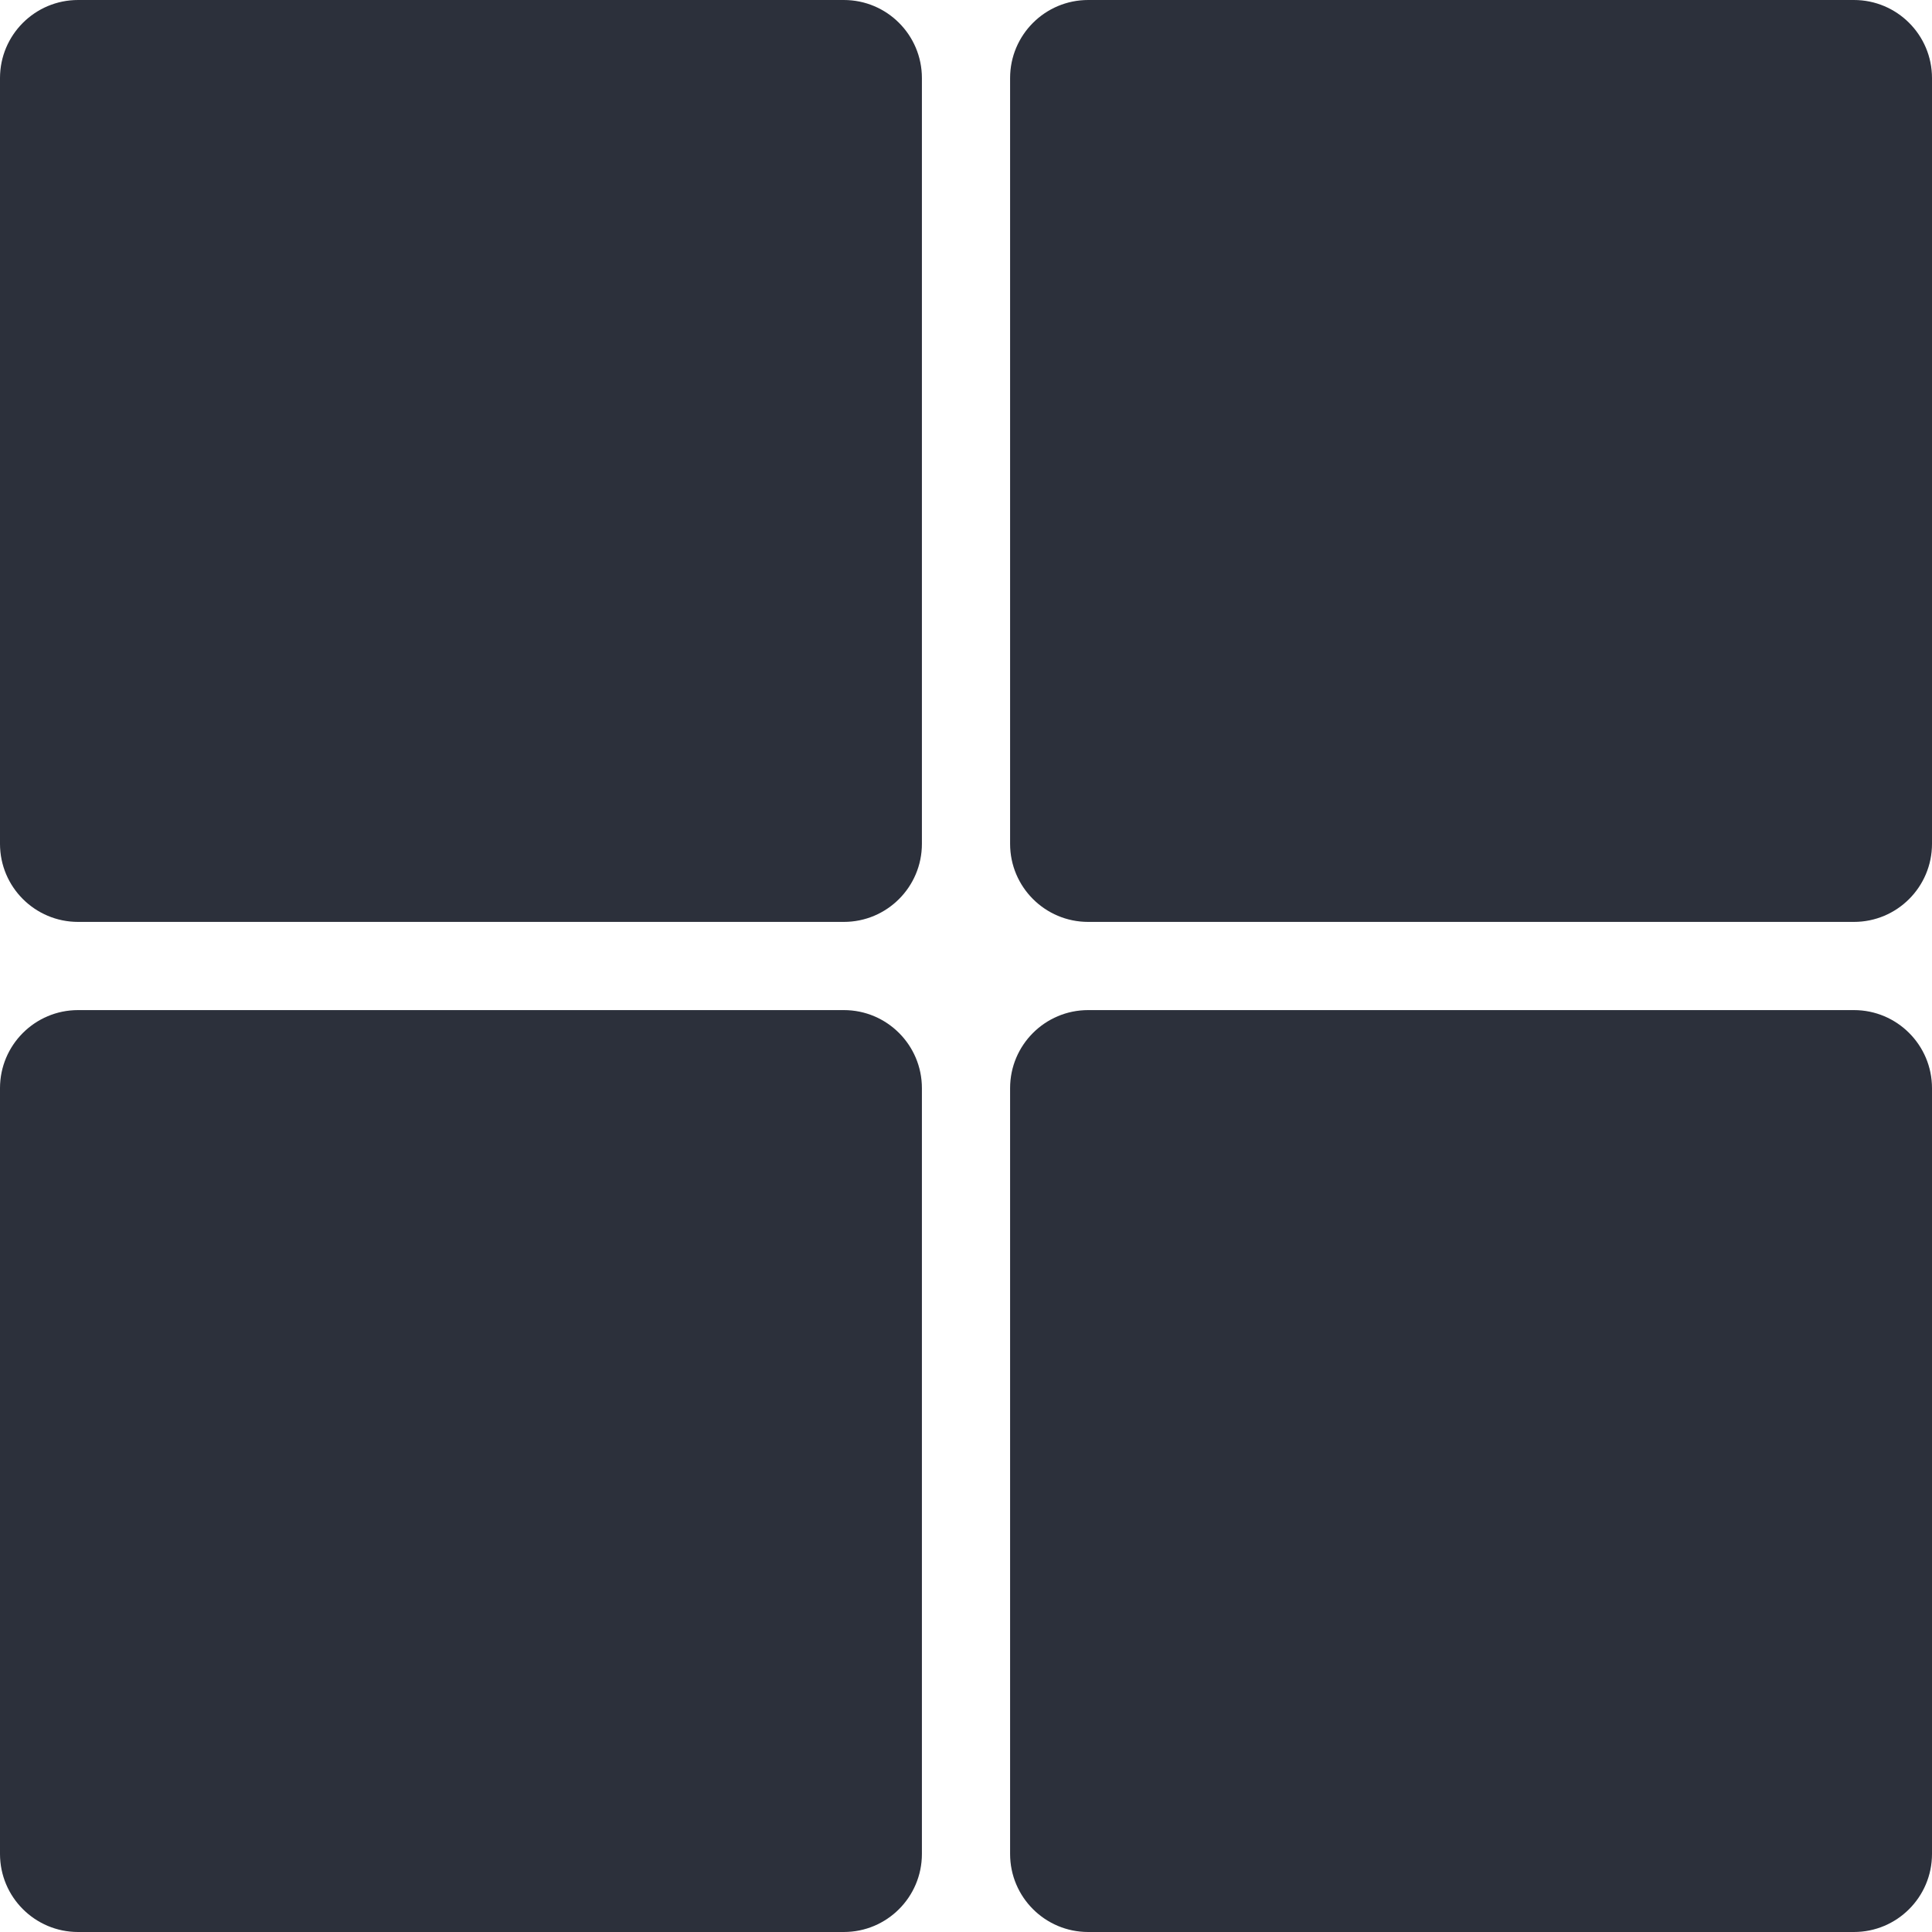
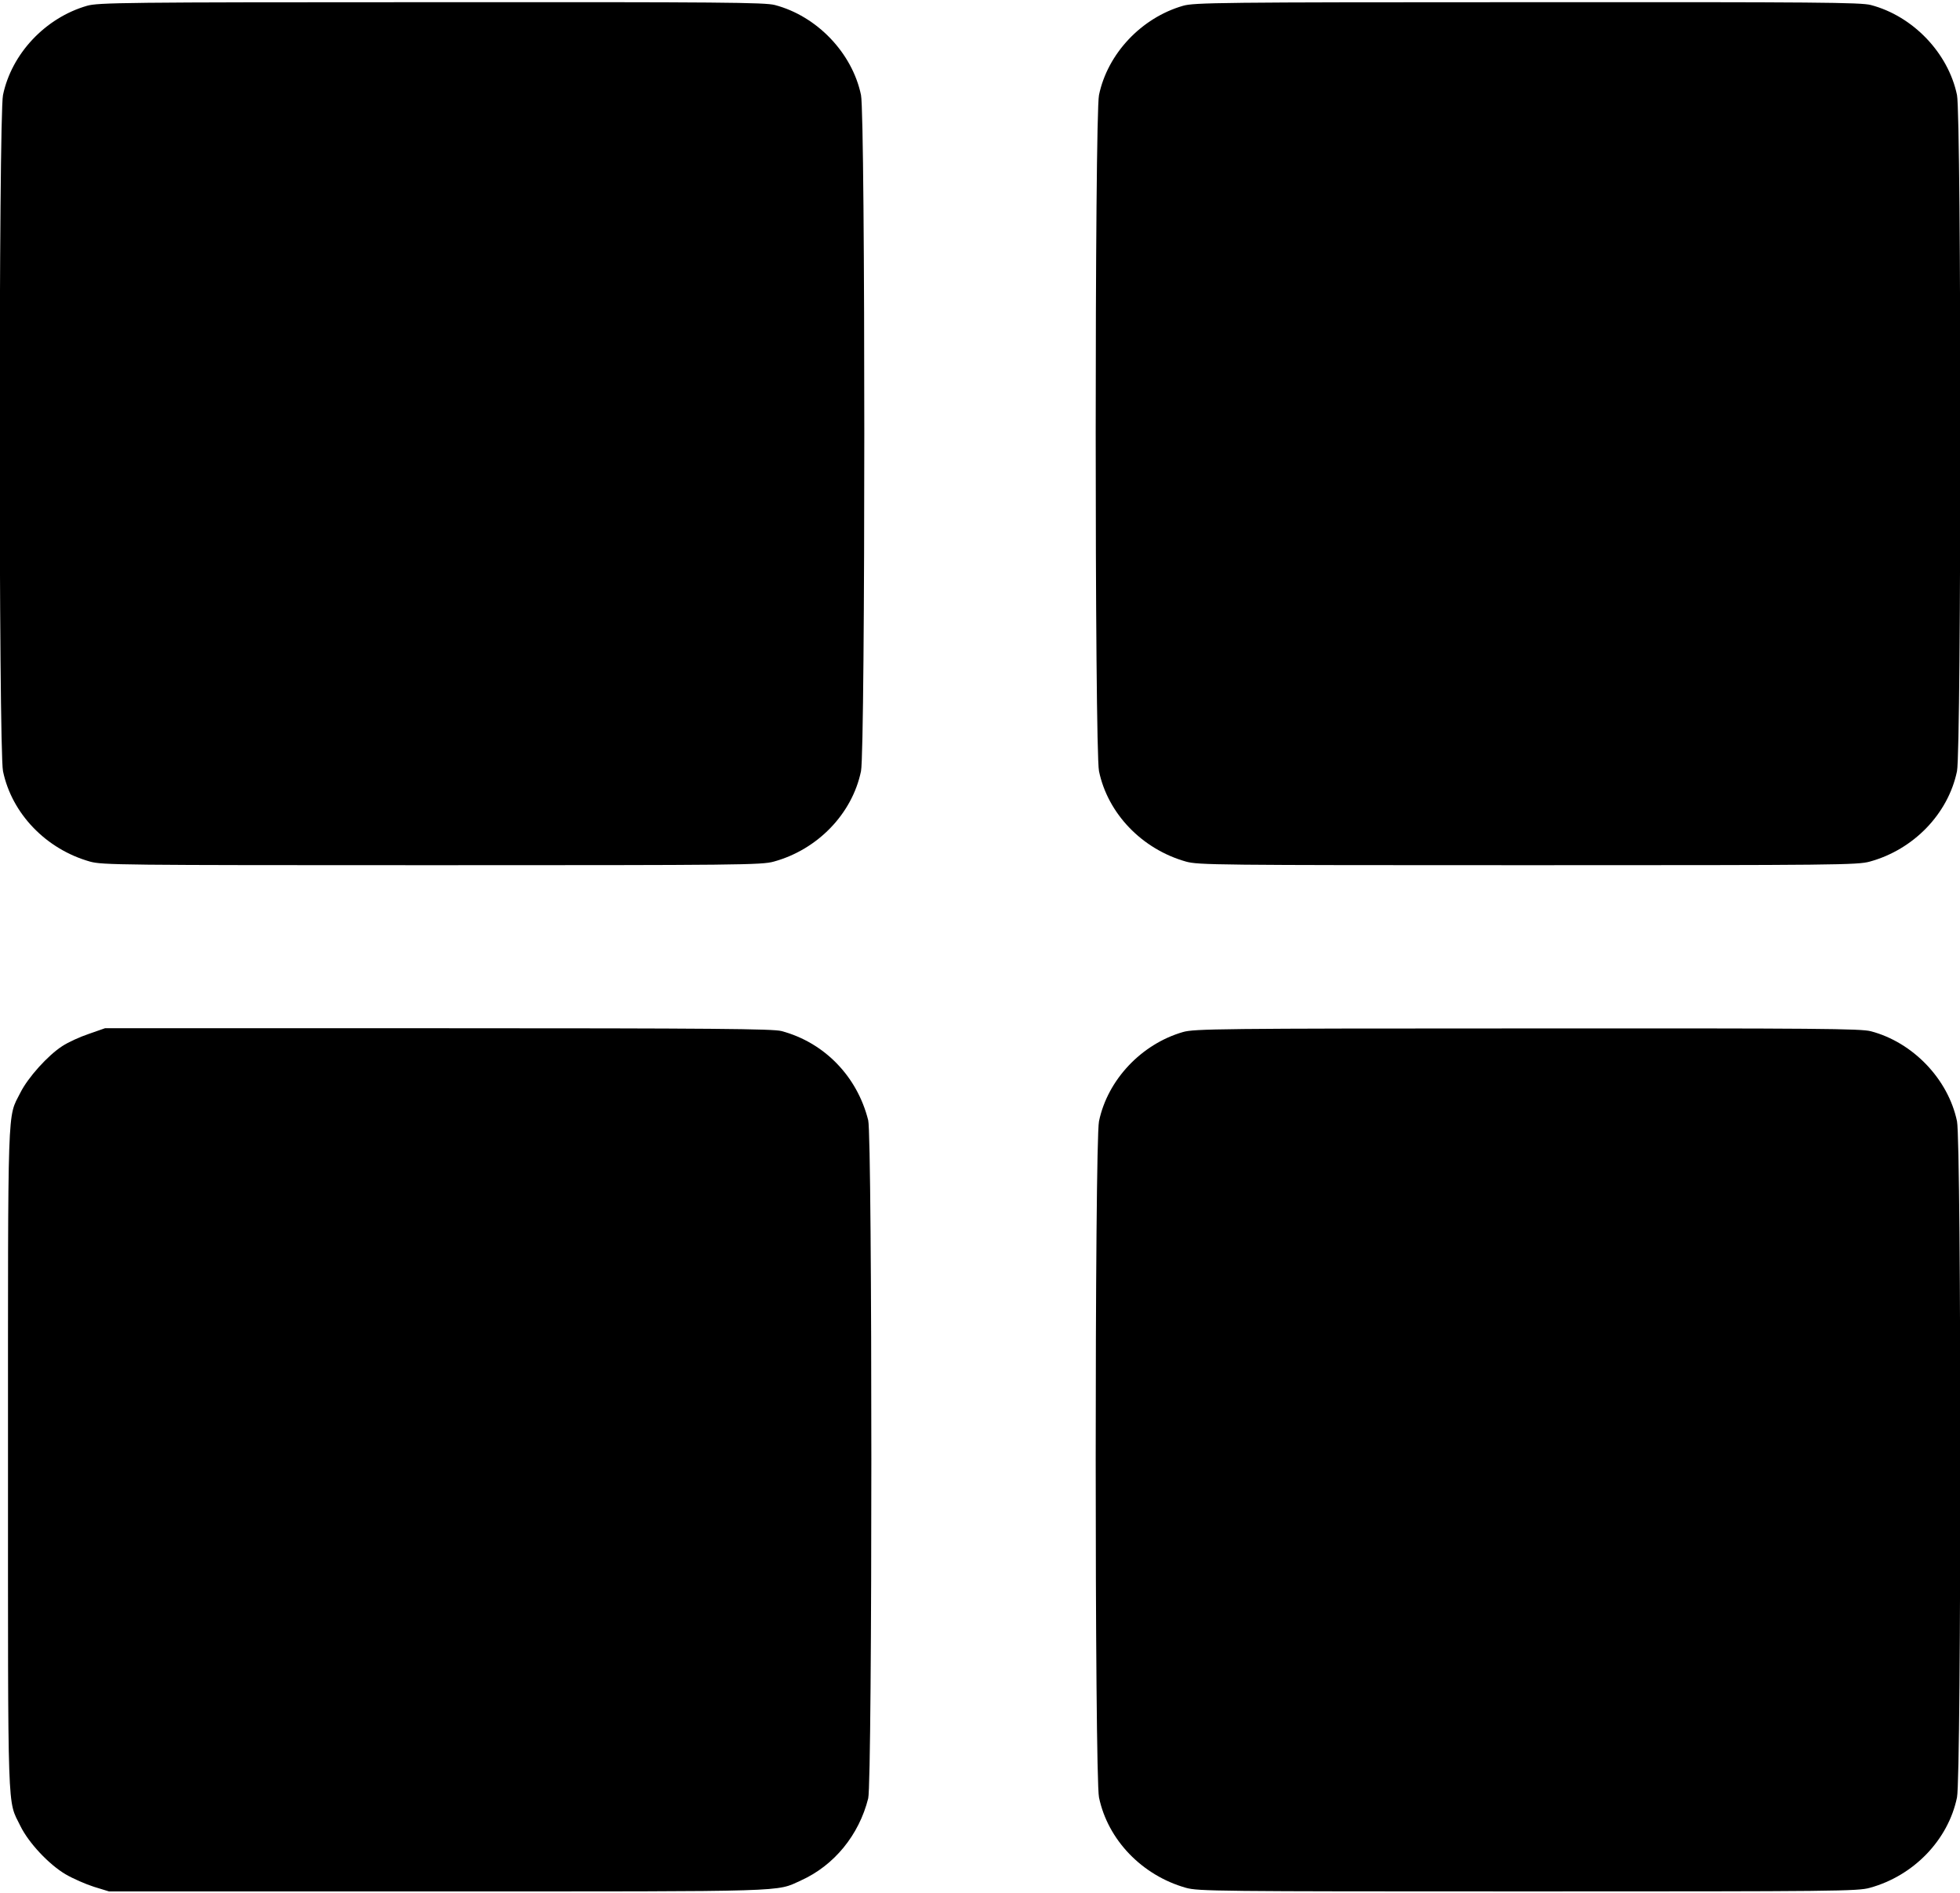
- <svg xmlns="http://www.w3.org/2000/svg" width="17" height="17" viewBox="0 0 17 17">
-   <defs>
-     <style>.a{fill:#2c303b;}.b{clip-path:url(#a);}</style>
-     <clipPath id="a">
-       <rect class="a" width="17" height="17" transform="translate(17.5 17.5)" />
-     </clipPath>
-   </defs>
-   <g class="b" transform="translate(-17.5 -17.5)">
-     <g transform="translate(17.5 17.5)">
-       <rect class="a" width="8.112" height="8.112" rx="0.687" />
-       <rect class="a" width="8.112" height="8.112" rx="0.687" transform="translate(8.888)" />
-       <rect class="a" width="8.112" height="8.112" rx="0.687" transform="translate(0 8.888)" />
-       <rect class="a" width="8.112" height="8.112" rx="0.687" transform="translate(8.888 8.888)" />
-     </g>
+ <svg xmlns="http://www.w3.org/2000/svg" version="1.0" width="980pt" height="946pt" viewBox="0 0 980 946" preserveAspectRatio="xMidYMid meet">
+   <g transform="translate(0,946) scale(0.1,-0.1)" fill="#000000" stroke="none">
+     <path d="M435 9431 c-208 -60 -377 -239 -420 -446 -22 -105 -22 -3275 0 -3380 44 -212 215 -390 435 -452 62 -17 145 -18 1710 -18 1540 0 1649 1 1709 18 219 60 392 239 436 452 22 105 22 3275 0 3380 -44 211 -221 395 -431 450 -51 13 -260 15 -1719 14 -1541 0 -1664 -2 -1720 -18z" />
+     <path d="M5915 9431 c-208 -60 -377 -239 -420 -446 -22 -105 -22 -3275 0 -3380 44 -212 215 -390 435 -452 62 -17 145 -18 1710 -18 1540 0 1649 1 1709 18 219 60 392 239 436 452 22 105 22 3275 0 3380 -44 211 -221 395 -431 450 -51 13 -260 15 -1719 14 -1541 0 -1664 -2 -1720 -18z" />
+     <path d="M445 4292 c-45 -15 -104 -42 -133 -61 -72 -46 -172 -157 -210 -233 -66 -131 -62 -15 -62 -1833 0 -1819 -4 -1698 62 -1833 41 -84 143 -193 227 -242 36 -21 100 -49 141 -62 l75 -23 1645 0 c1784 0 1687 -3 1815 55 166 75 290 227 336 410 21 82 21 3308 0 3390 -55 220 -220 389 -434 446 -43 11 -336 14 -1717 14 l-1665 0 -80 -28z" />
+     <path d="M5915 4301 c-208 -60 -377 -239 -420 -446 -22 -105 -22 -3275 0 -3380 44 -212 215 -390 435 -452 62 -17 145 -18 1710 -18 1540 0 1649 1 1709 18 219 60 392 239 436 452 22 105 22 3275 0 3380 -44 211 -221 395 -431 450 -51 13 -260 15 -1719 14 -1541 0 -1664 -2 -1720 -18z" />
  </g>
</svg>
